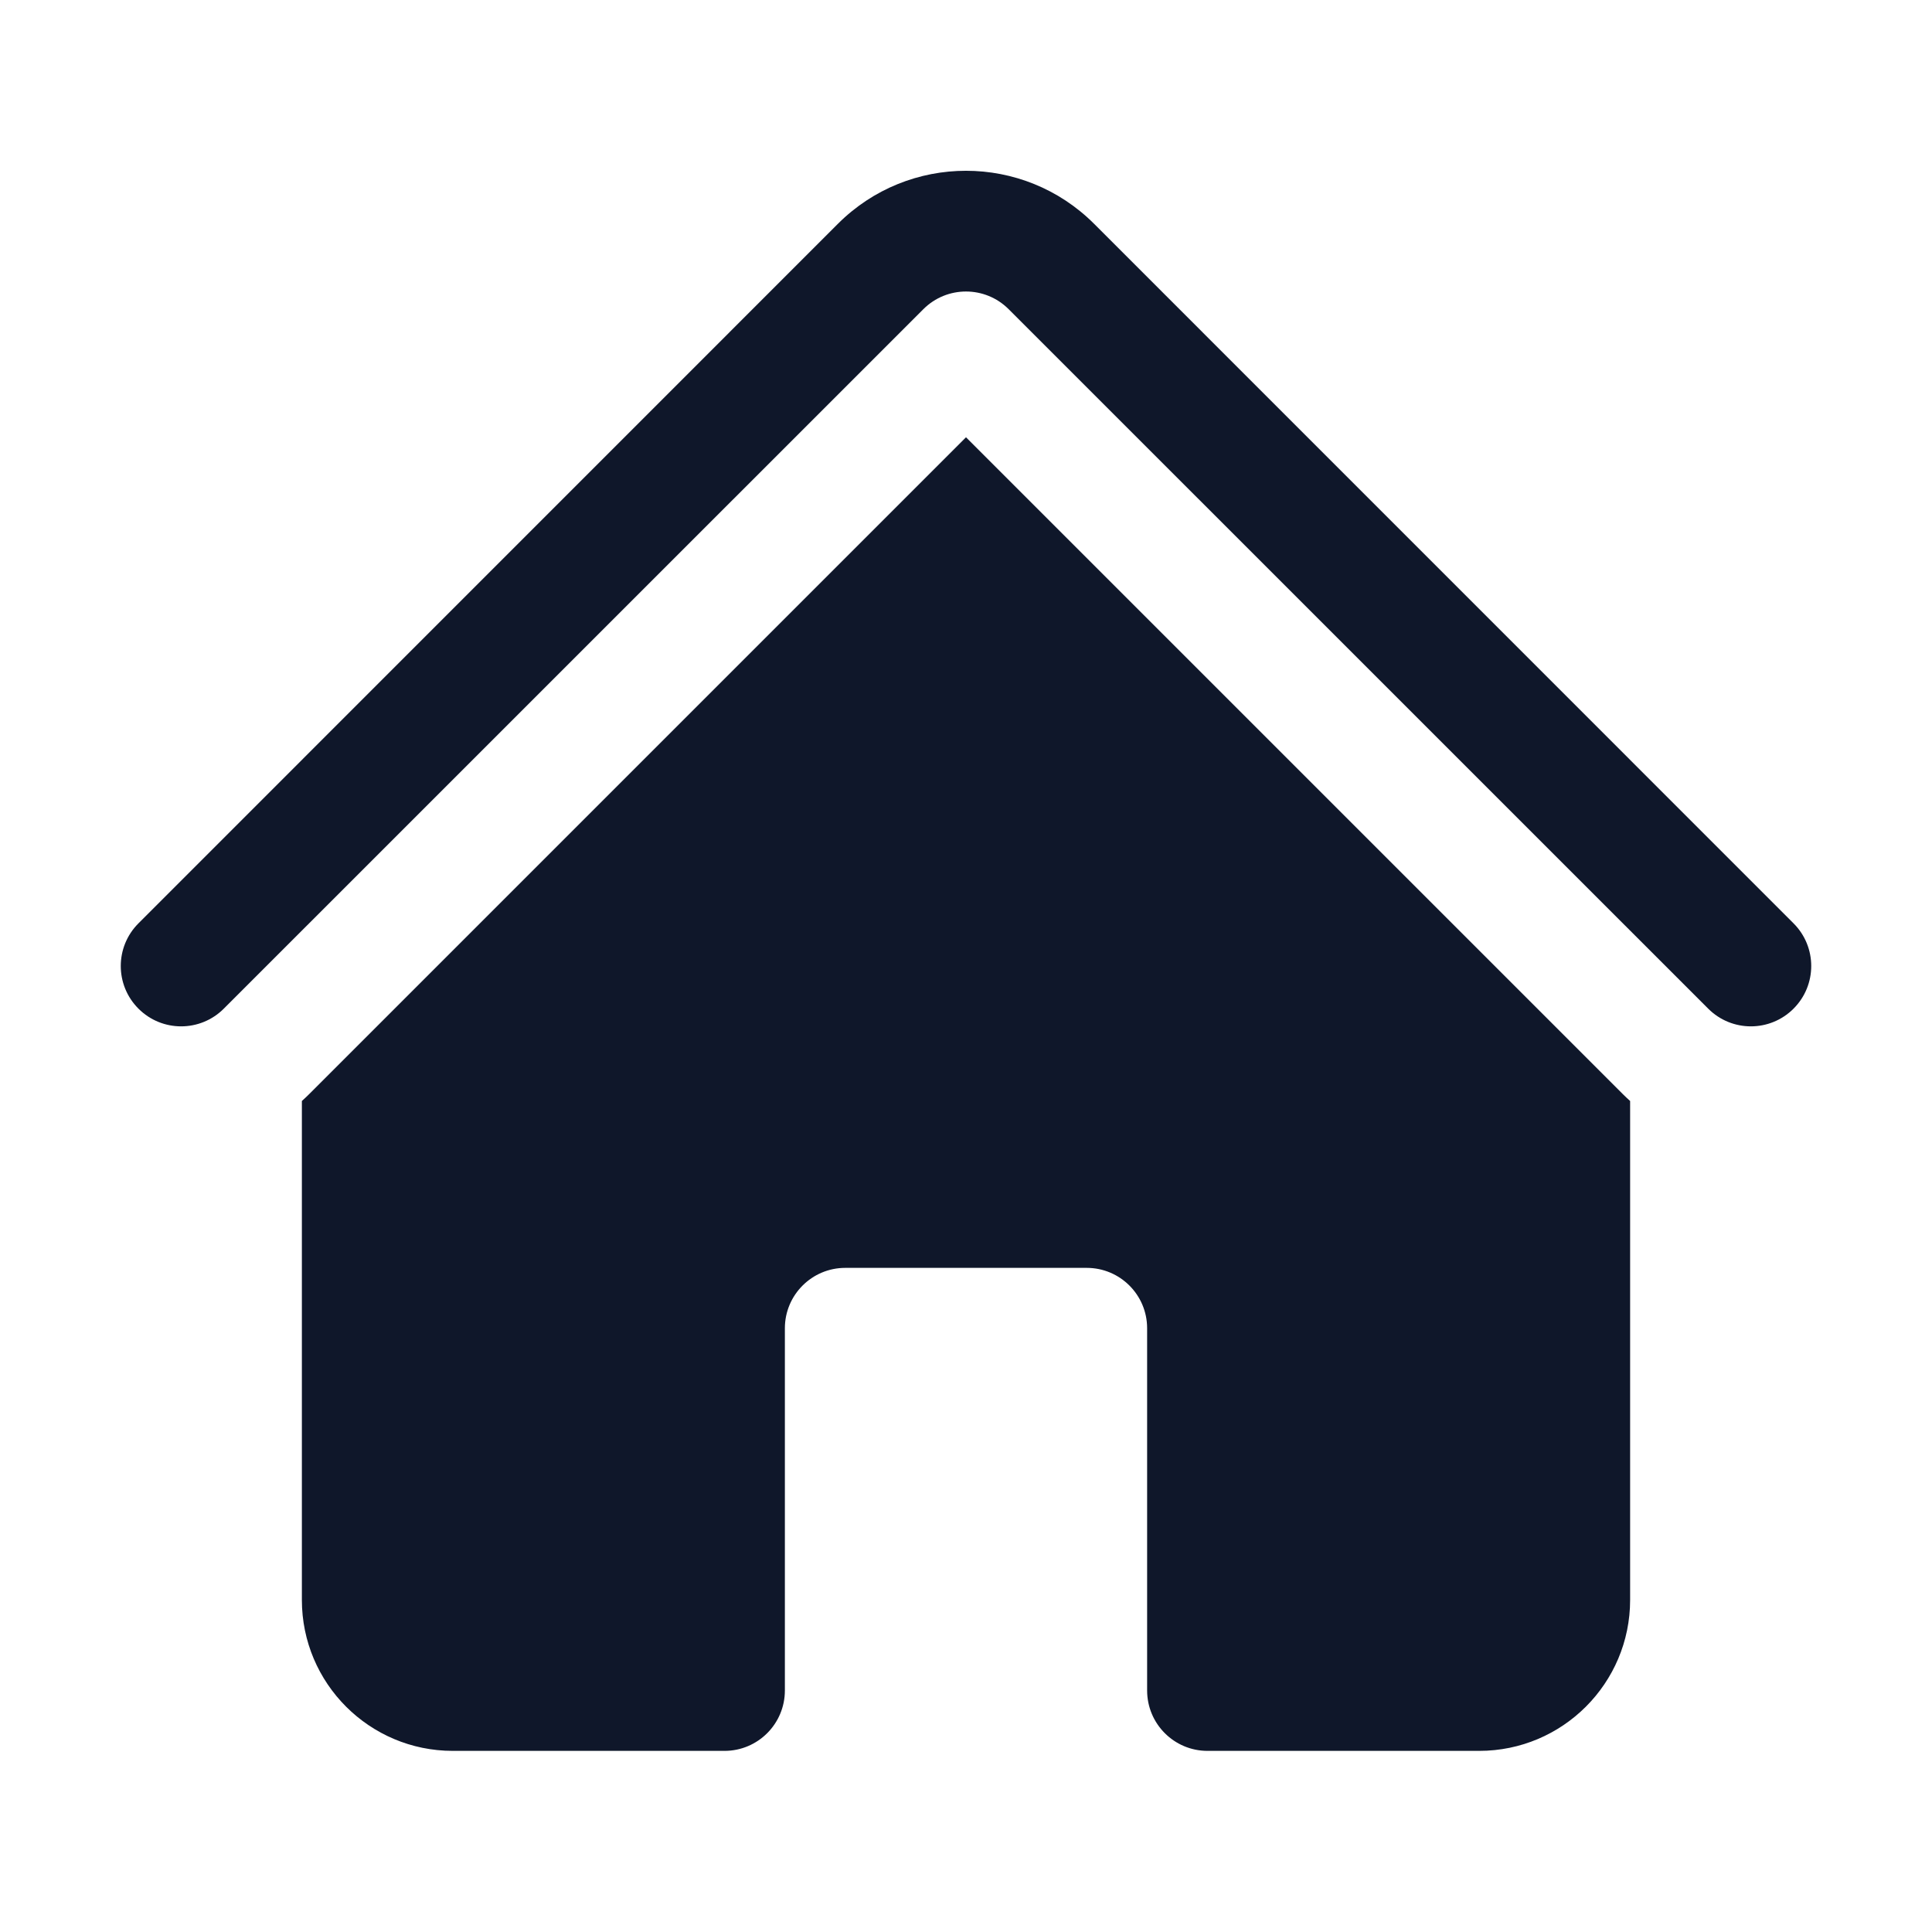
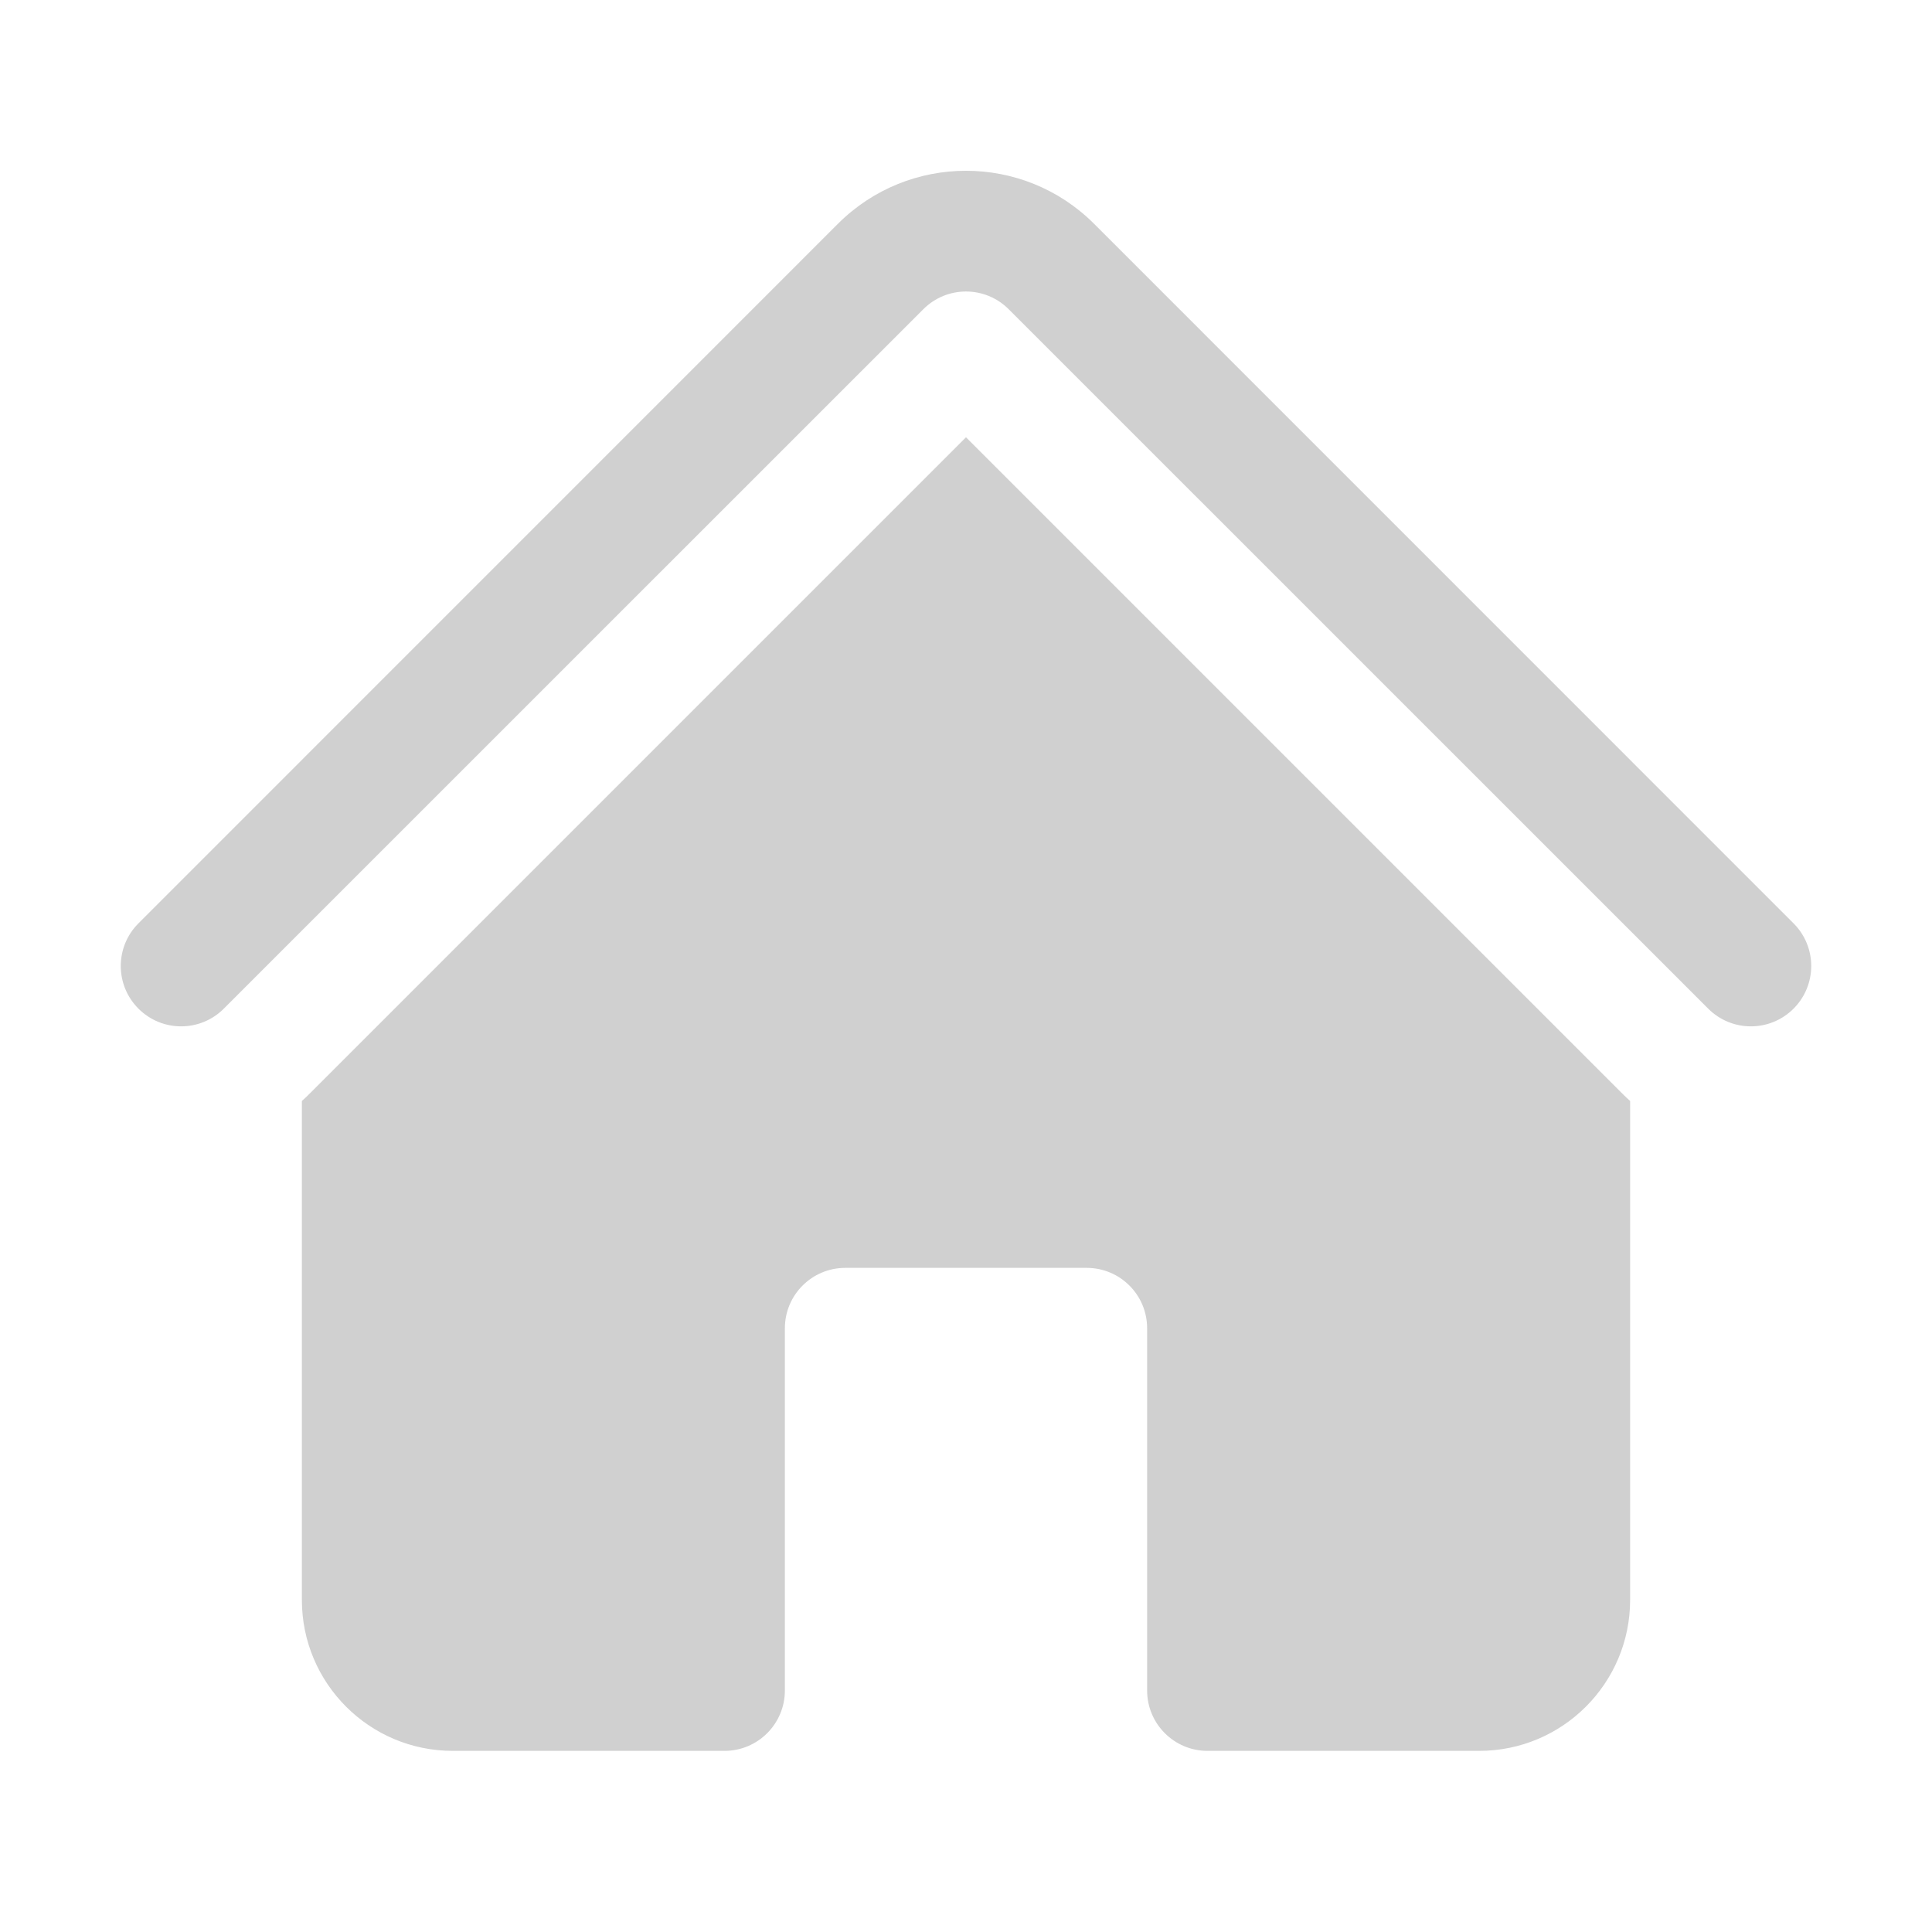
<svg xmlns="http://www.w3.org/2000/svg" width="24" height="24" viewBox="0 0 24 24" fill="none">
-   <path d="M11.47 3.841C11.763 3.548 12.237 3.548 12.53 3.841L21.22 12.53C21.513 12.823 21.987 12.823 22.28 12.53C22.573 12.237 22.573 11.763 22.28 11.47L13.591 2.78C12.712 1.902 11.288 1.902 10.409 2.78L1.72 11.47C1.427 11.763 1.427 12.237 1.72 12.53C2.013 12.823 2.487 12.823 2.78 12.53L11.47 3.841Z" fill="#0F172A" />
-   <path d="M12 5.432L20.159 13.591C20.189 13.621 20.219 13.649 20.25 13.677V19.875C20.25 20.91 19.41 21.75 18.375 21.75H15C14.586 21.75 14.25 21.414 14.25 21V16.5C14.25 16.086 13.914 15.75 13.5 15.75H10.5C10.086 15.75 9.75 16.086 9.75 16.5V21C9.75 21.414 9.414 21.75 9 21.75H5.625C4.589 21.75 3.75 20.91 3.75 19.875V13.677C3.781 13.649 3.811 13.621 3.841 13.591L12 5.432Z" fill="#0F172A" />
+   <path d="M11.47 3.841C11.763 3.548 12.237 3.548 12.53 3.841L21.22 12.53C21.513 12.823 21.987 12.823 22.28 12.53C22.573 12.237 22.573 11.763 22.28 11.47L13.591 2.78C12.712 1.902 11.288 1.902 10.409 2.78L1.72 11.47C1.427 11.763 1.427 12.237 1.72 12.53C2.013 12.823 2.487 12.823 2.78 12.53L11.47 3.841Z" fill="#d0d0d0" />
+   <path d="M12 5.432L20.159 13.591C20.189 13.621 20.219 13.649 20.25 13.677V19.875C20.25 20.91 19.41 21.75 18.375 21.75H15C14.586 21.75 14.25 21.414 14.25 21V16.5C14.25 16.086 13.914 15.75 13.5 15.75H10.5C10.086 15.75 9.75 16.086 9.75 16.5V21C9.75 21.414 9.414 21.75 9 21.75H5.625C4.589 21.75 3.75 20.91 3.75 19.875V13.677C3.781 13.649 3.811 13.621 3.841 13.591L12 5.432Z" fill="#d0d0d0" />
</svg>
